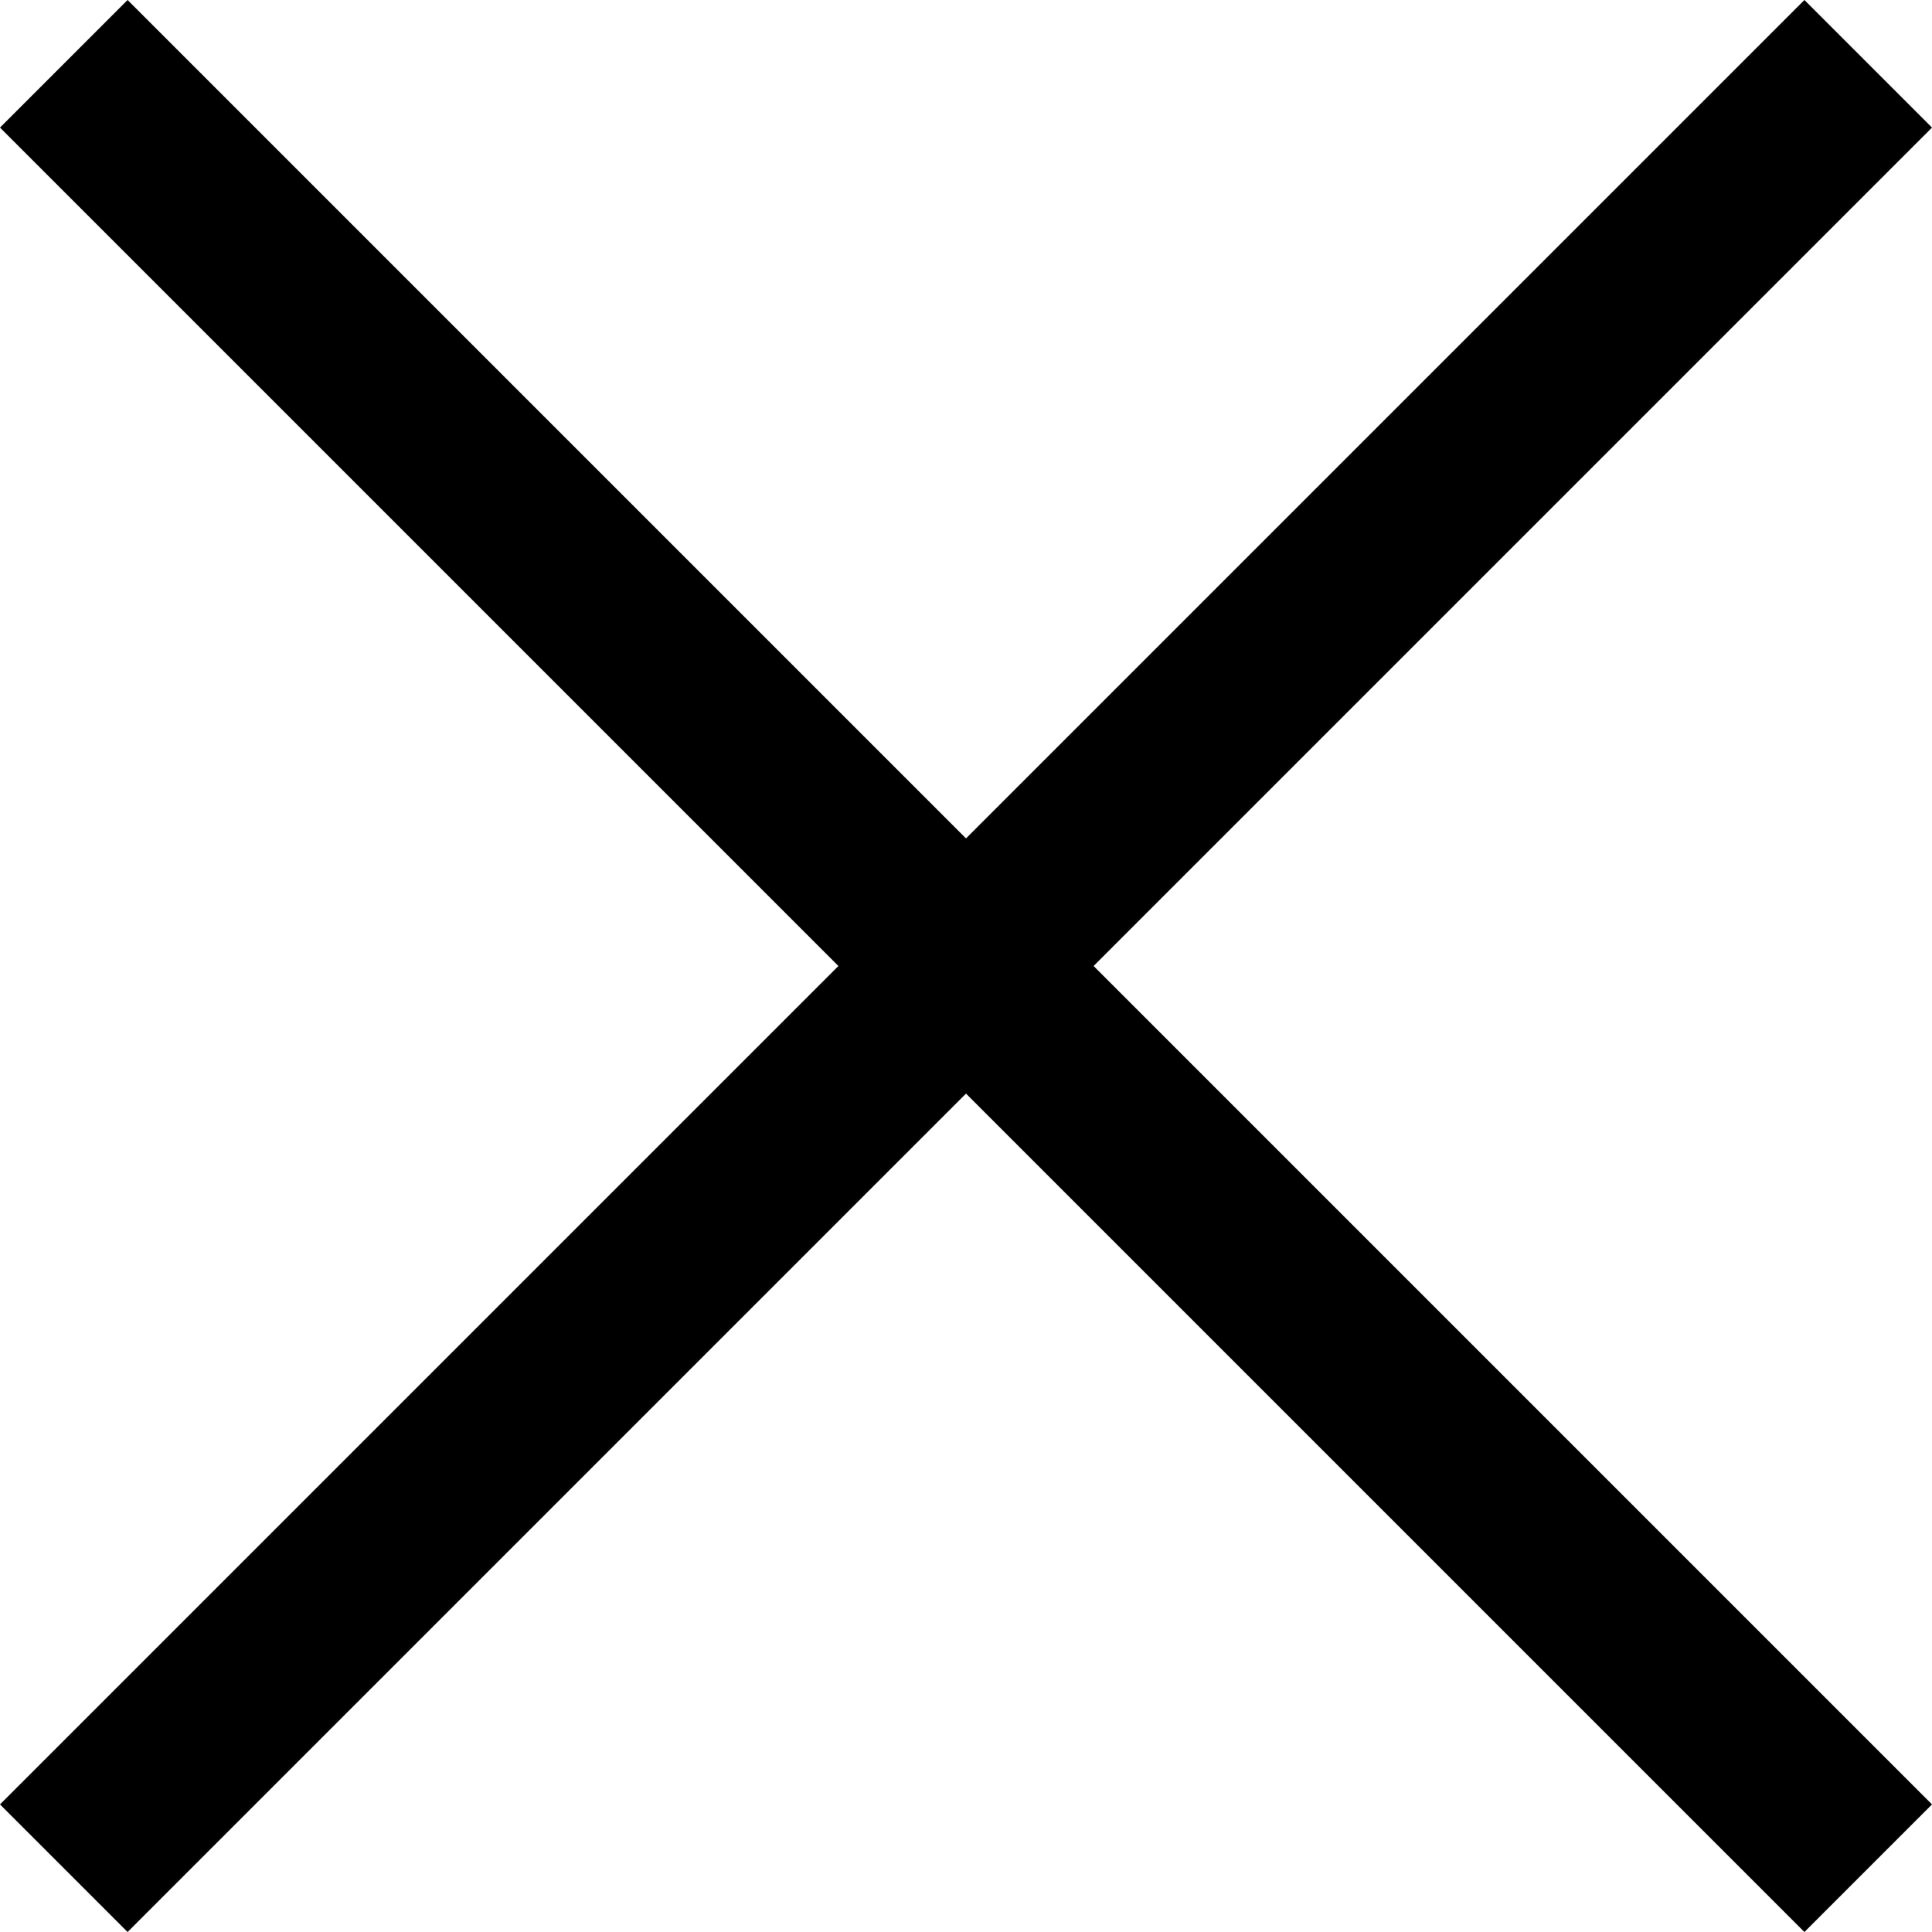
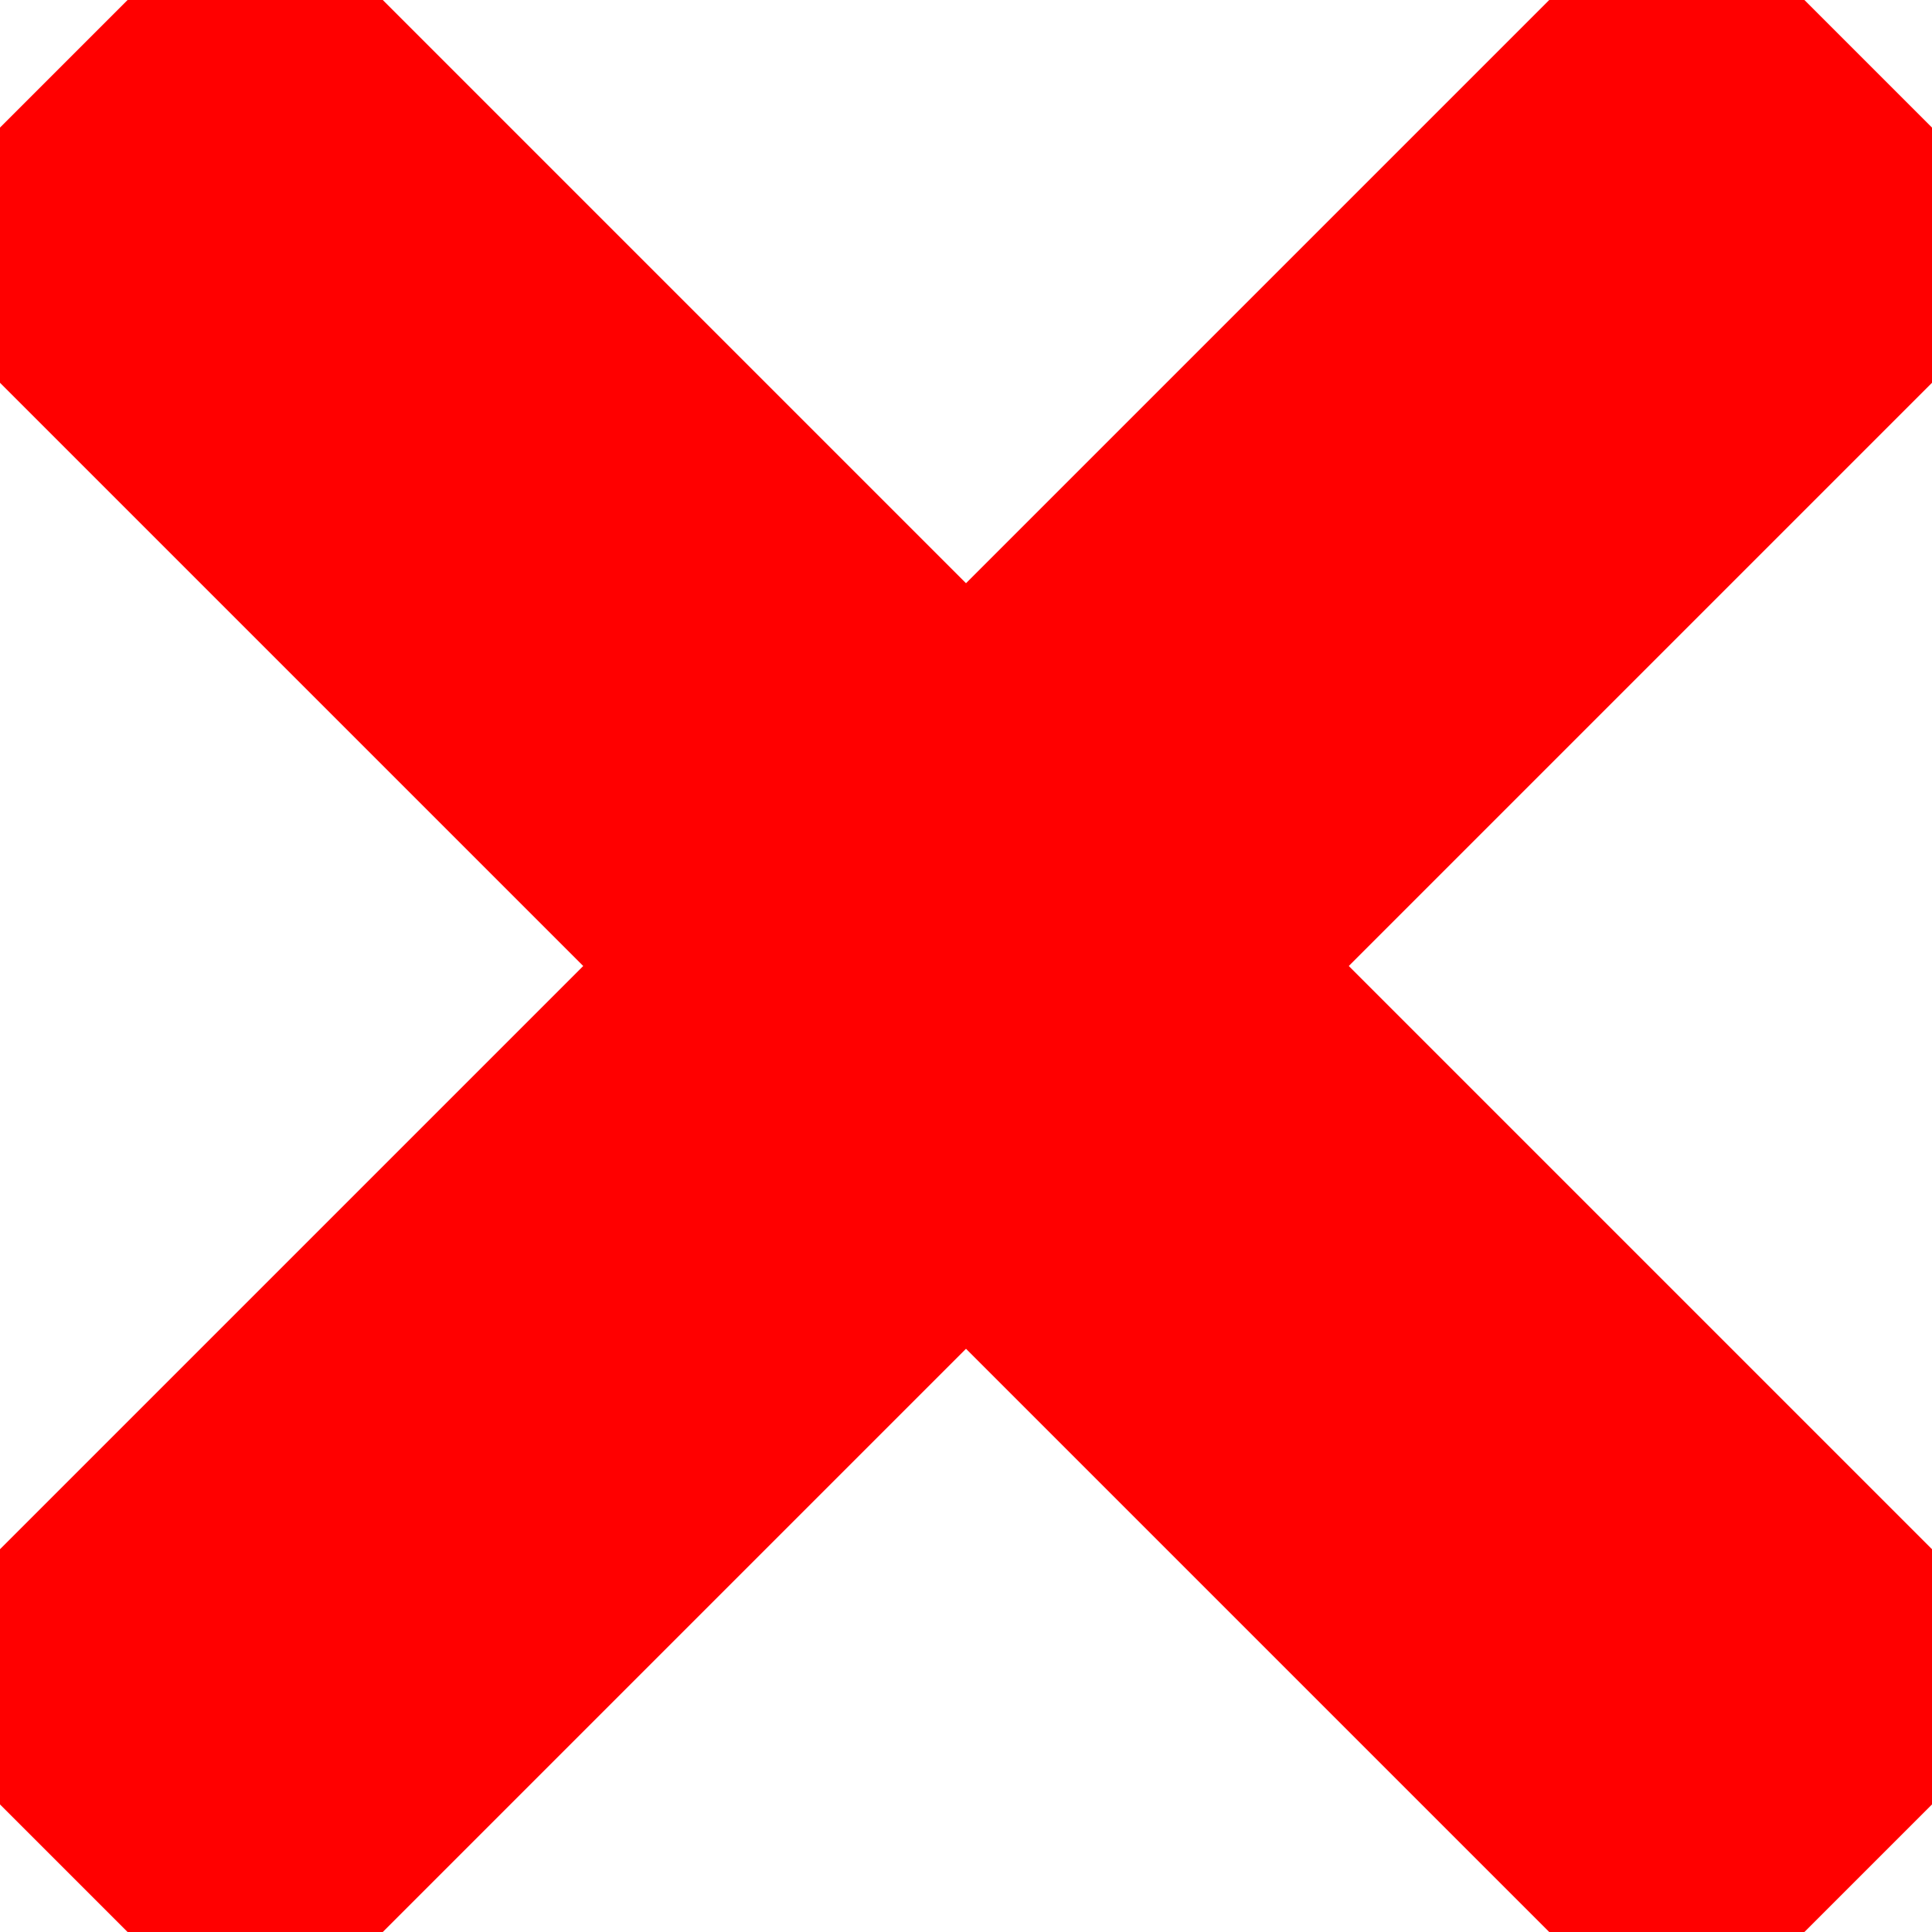
<svg xmlns="http://www.w3.org/2000/svg" version="1.1" id="Layer_1" x="0px" y="0px" width="21.414px" height="21.414px" viewBox="0 0 21.414 21.414" enable-background="new 0 0 21.414 21.414" xml:space="preserve">
  <g>
-     <line fill="none" stroke="#000000" stroke-width="2" stroke-miterlimit="10" x1="0.707" y1="0.707" x2="20.707" y2="20.707" />
-     <line fill="none" stroke="#000000" stroke-width="2" stroke-miterlimit="10" x1="0.707" y1="20.707" x2="20.707" y2="0.707" />
+     <line fill="none" stroke="red" stroke-width="6" stroke-miterlimit="10" x1="0.707" y1="0.707" x2="20.707" y2="20.707" />
+     <line fill="none" stroke="red" stroke-width="6" stroke-miterlimit="10" x1="0.707" y1="20.707" x2="20.707" y2="0.707" />
  </g>
</svg>
